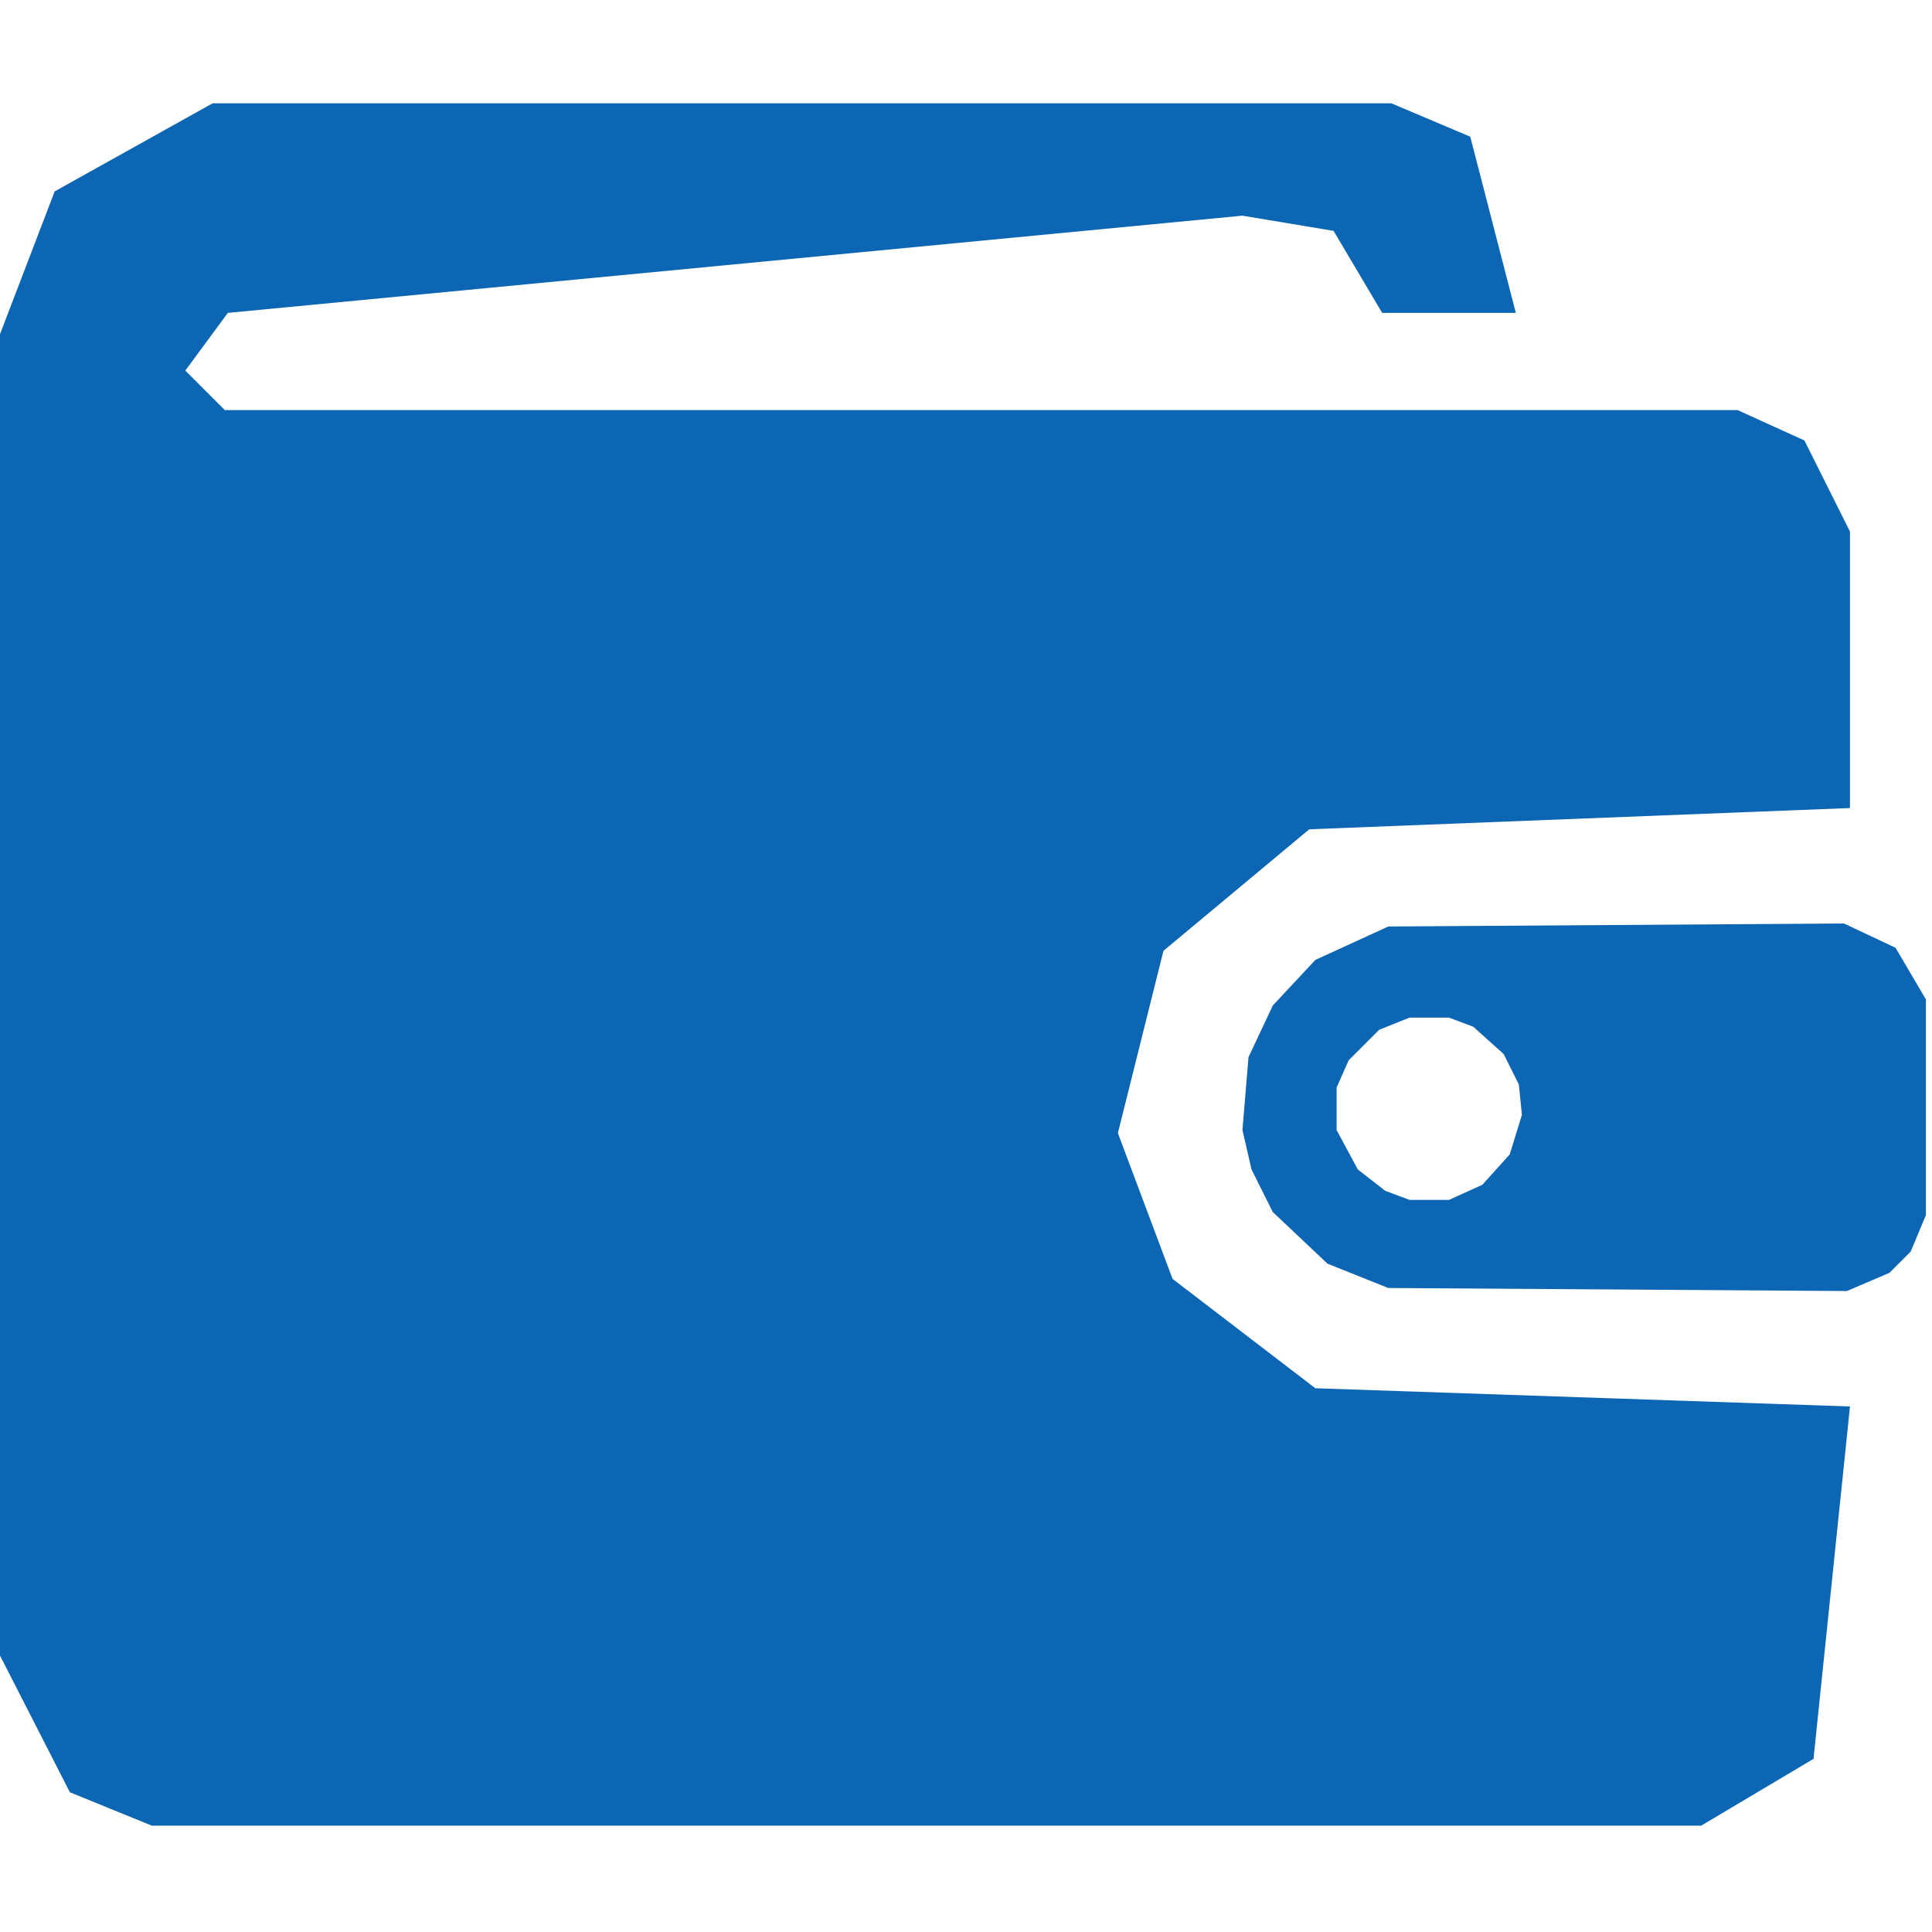
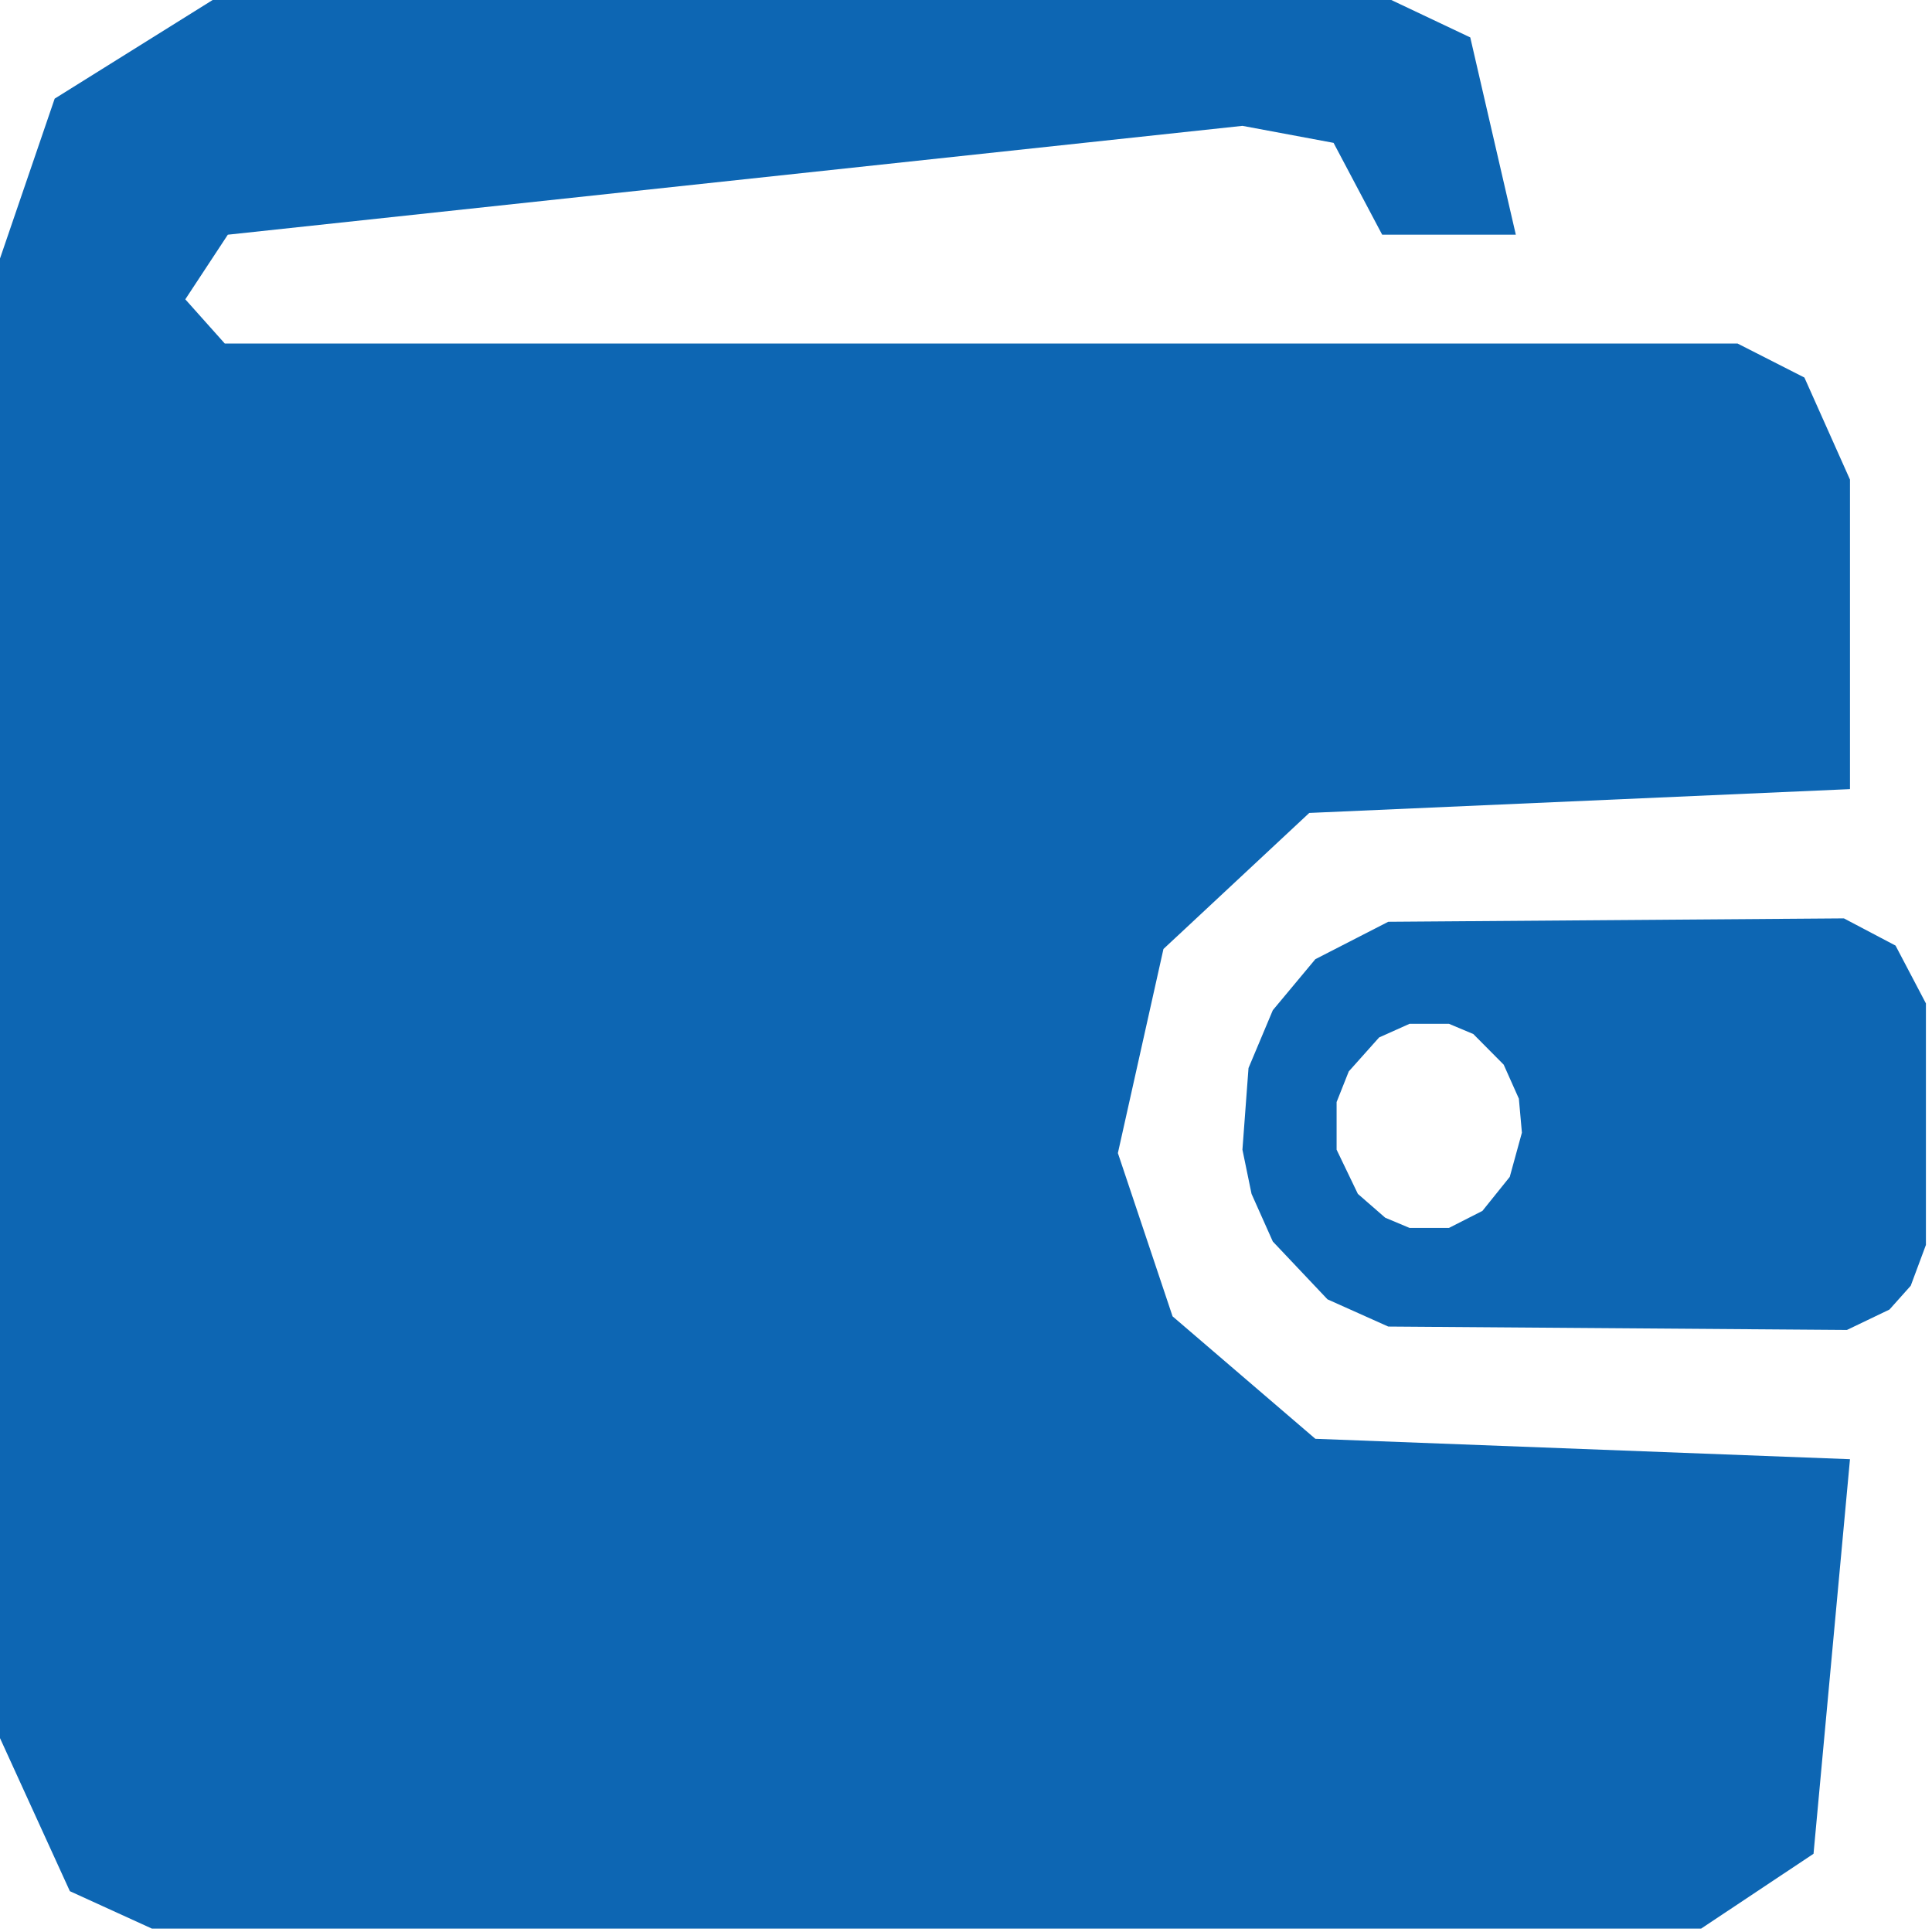
- <svg xmlns="http://www.w3.org/2000/svg" width="48" height="48" viewBox="0 0 636 568">
+ <svg xmlns="http://www.w3.org/2000/svg" preserveAspectRatio="none" width="48" height="48" viewBox="0 0 636 568">
  <path d="M 411 314 L 409 338 L 412 351 L 419 365 L 437 382 L 457 390 L 608 391 L 622 385 L 629 378 L 634 366 L 634 295 L 624 278 L 607 270 L 457 271 L 433 282 L 419 297 Z M 464 301 L 477 301 L 485 304 L 495 313 L 500 323 L 501 333 L 497 346 L 488 356 L 477 361 L 464 361 L 456 358 L 447 351 L 440 338 L 440 324 L 444 315 L 454 305 Z M 18 29 L 0 76 L 0 511 L 23 556 L 50 567 L 560 567 L 597 545 L 609 429 L 433 423 L 386 387 L 368 339 L 383 279 L 431 239 L 609 232 L 609 141 L 594 111 L 572 101 L 74 101 L 61 88 L 75 69 L 409 37 L 439 42 L 455 69 L 499 69 L 484 11 L 458 0 L 70 0 Z" fill="#0D66B3" stroke="none" fill-rule="evenodd" />
</svg>
